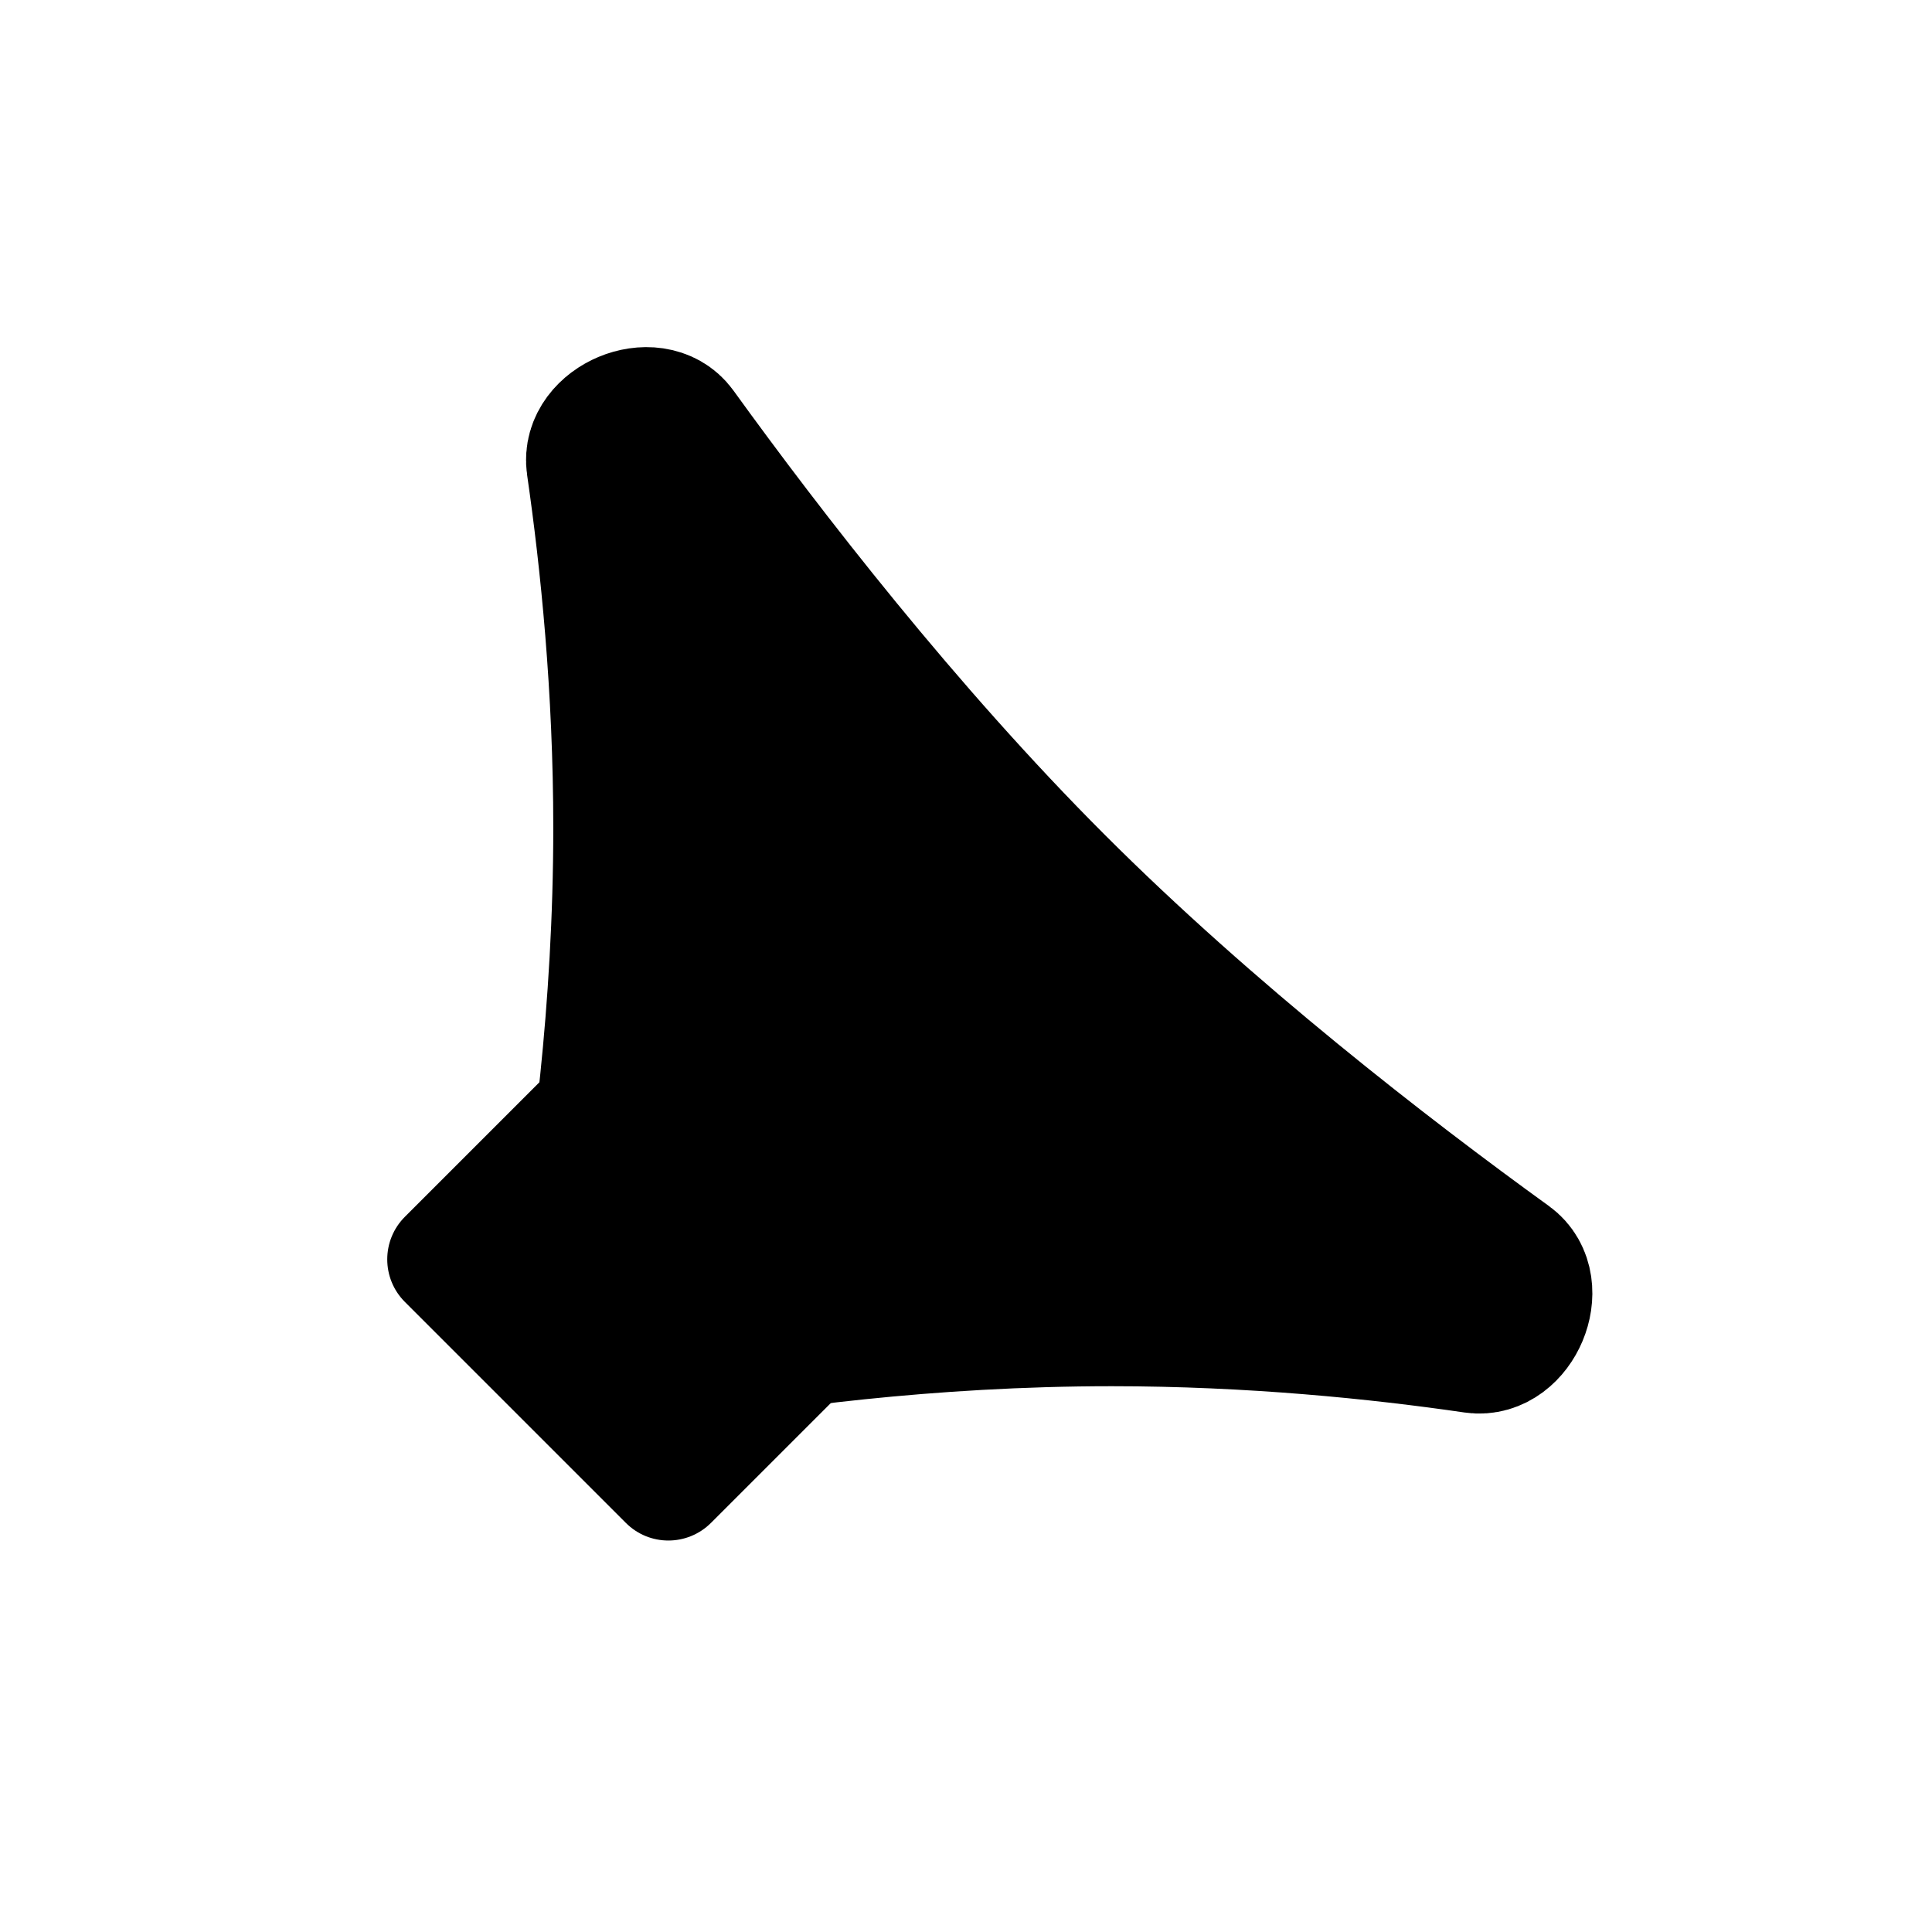
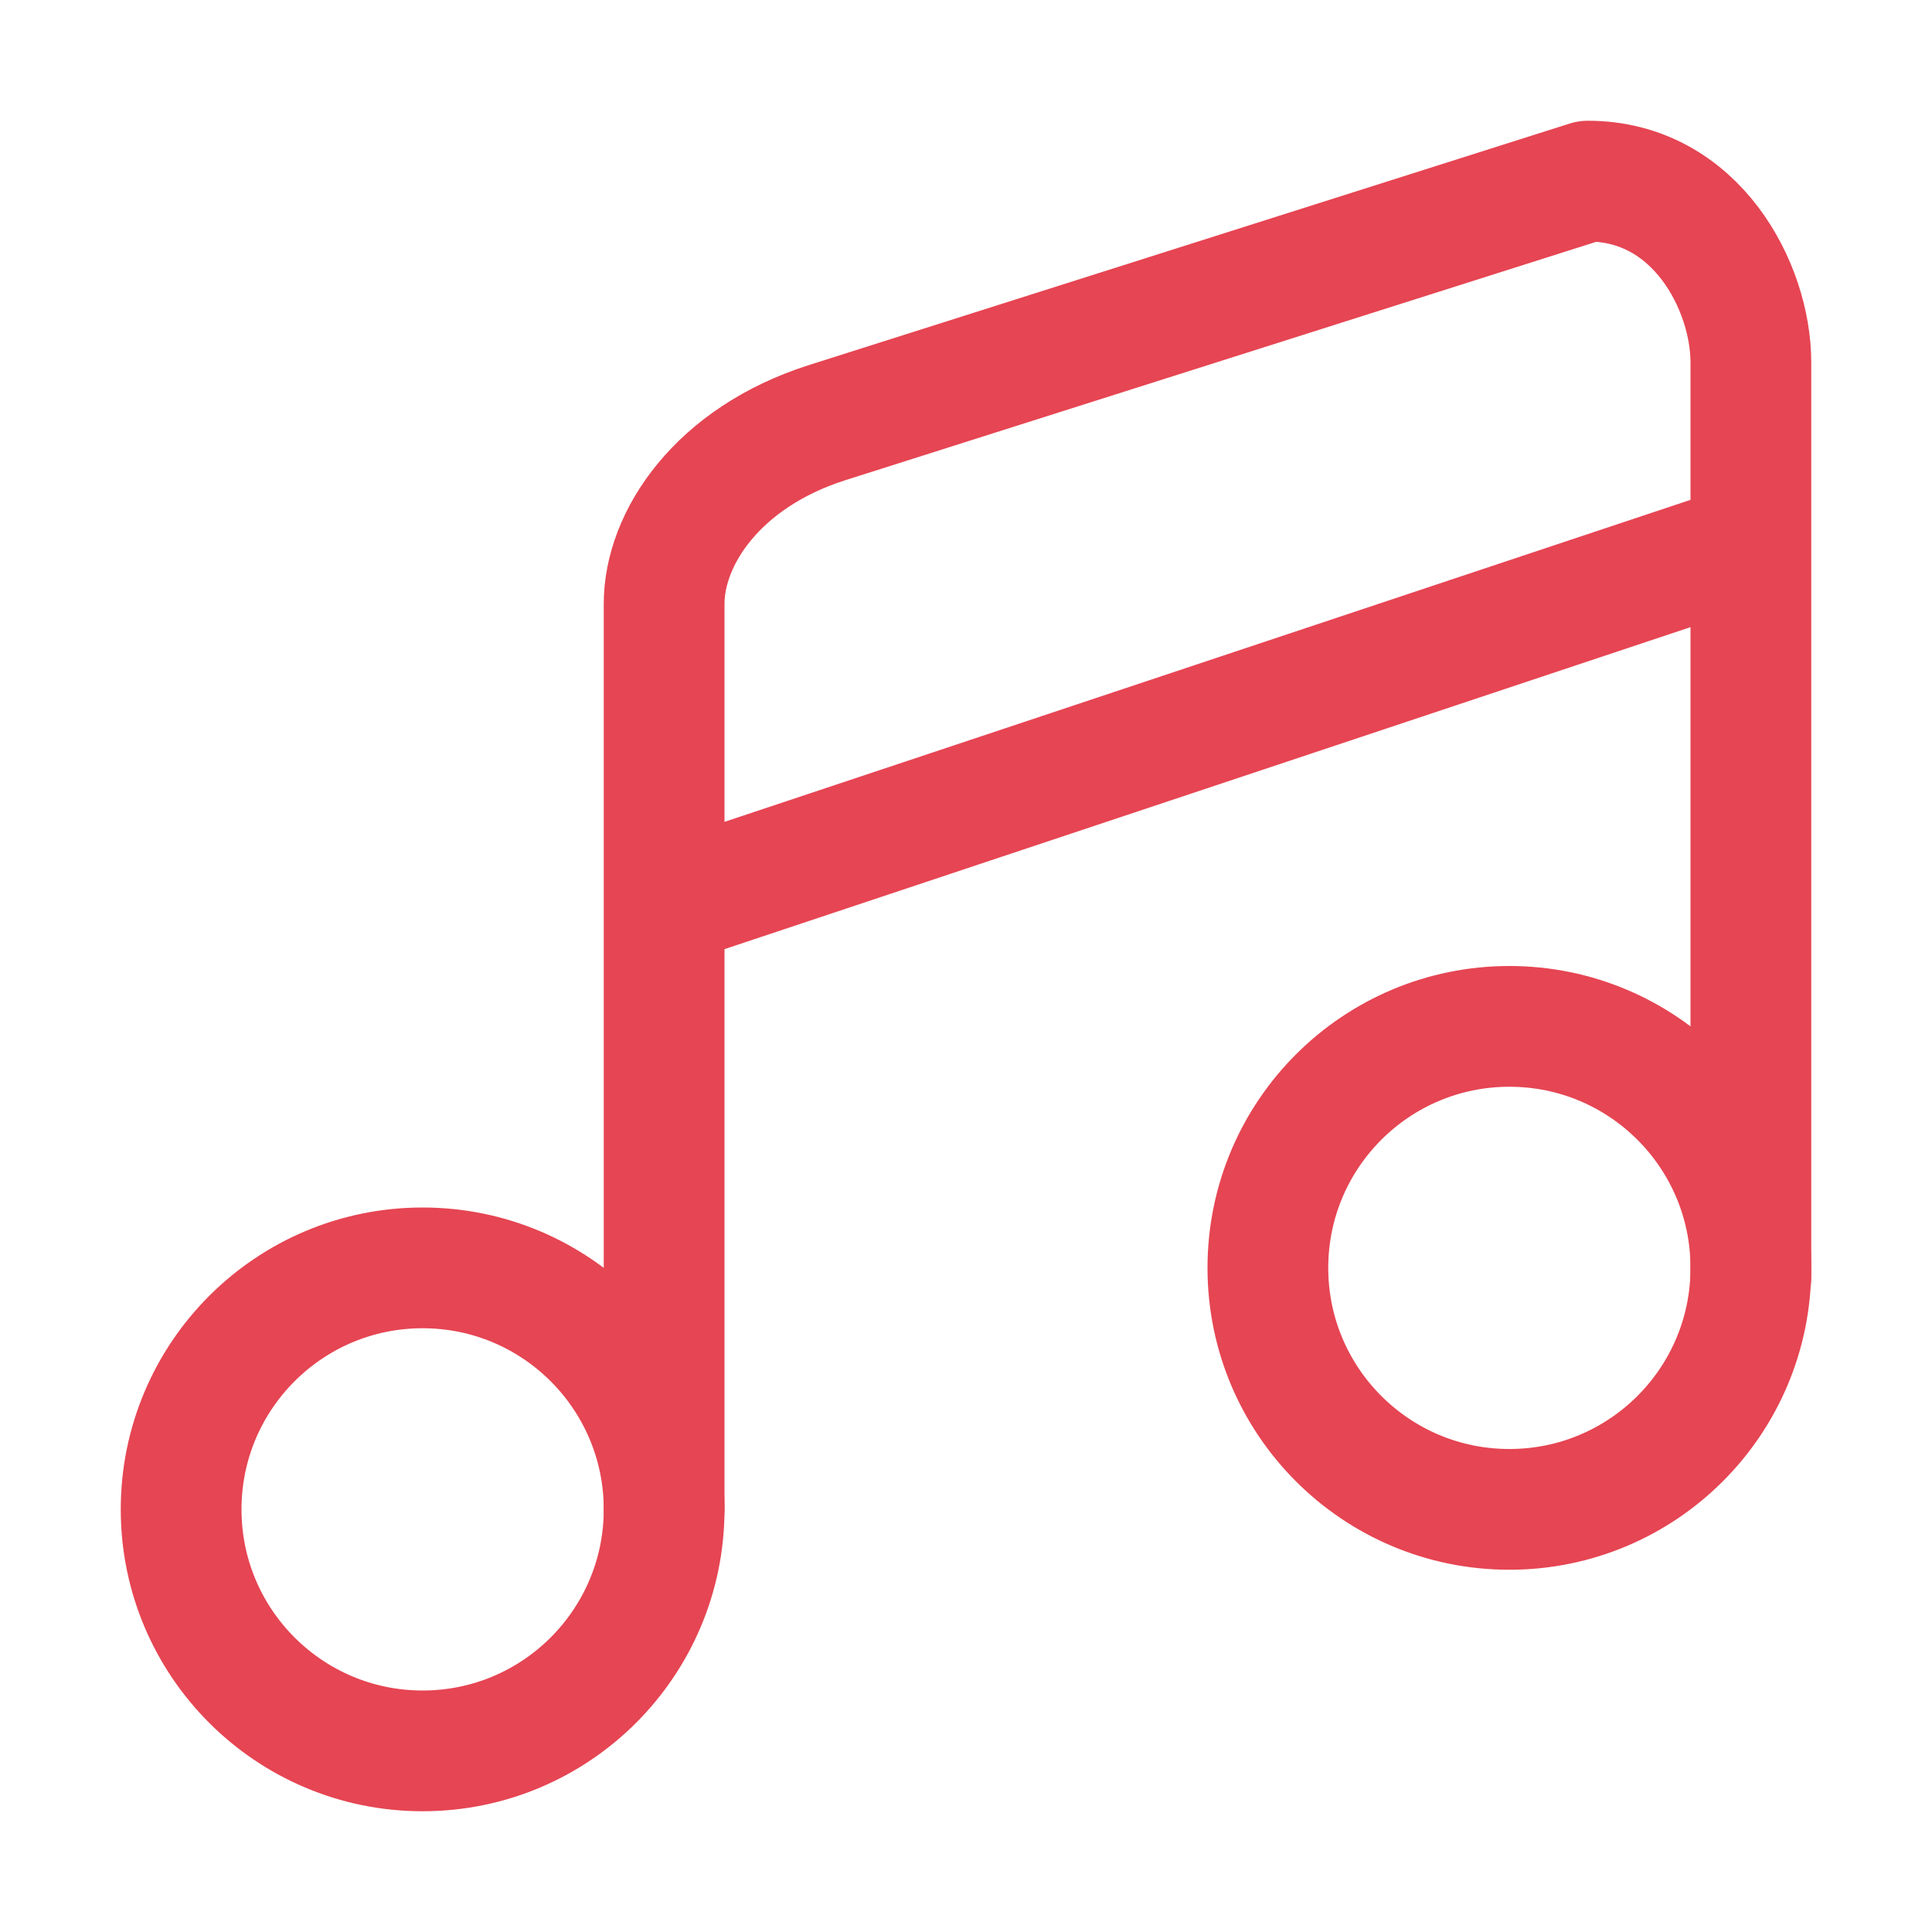
- <svg xmlns="http://www.w3.org/2000/svg" width="16" height="16" viewBox="0 0 16 16" fill="none">
-   <path d="M9.207 10.855C7.677 10.855 6.334 11.042 5.522 11.188C5.151 11.254 4.808 10.911 4.875 10.54C5.02 9.728 5.207 8.385 5.207 6.855C5.207 5.694 5.099 4.64 4.984 3.845C4.943 3.565 5.403 3.372 5.568 3.601C6.303 4.618 7.44 6.088 8.707 7.355C9.974 8.622 11.444 9.759 12.461 10.494C12.69 10.66 12.497 11.119 12.217 11.079C11.422 10.963 10.368 10.855 9.207 10.855Z" fill="black" stroke="black" stroke-width="1.25" stroke-linecap="round" stroke-linejoin="round" />
-   <path d="M7.111 10.682L5.283 8.854C5.088 8.658 4.771 8.658 4.576 8.854L3.354 10.076C3.158 10.271 3.158 10.588 3.354 10.783L5.182 12.611C5.377 12.807 5.693 12.807 5.889 12.611L7.111 11.389C7.307 11.193 7.307 10.877 7.111 10.682Z" fill="black" />
+ <svg xmlns="http://www.w3.org/2000/svg" width="16" height="16" viewBox="0 0 16 16">
+   <g fill="none" stroke="#e64553" stroke-linecap="round" stroke-linejoin="round">
+     <path d="M5.5 12.5a2 2 0 01-2 2 2 2 0 01-2-2 2 2 0 012-2 2 2 0 012 2m9-2a2 2 0 01-2 2 2 2 0 01-2-2 2 2 0 012-2 2 2 0 012 2" />
+     <path d="M5.5 12.5V5c0-.54.44-1.21 1.35-1.5l6.3-2c.9 0 1.35.88 1.35 1.5v7.58m-9-3.08 9-3" />
+   </g>
</svg>
